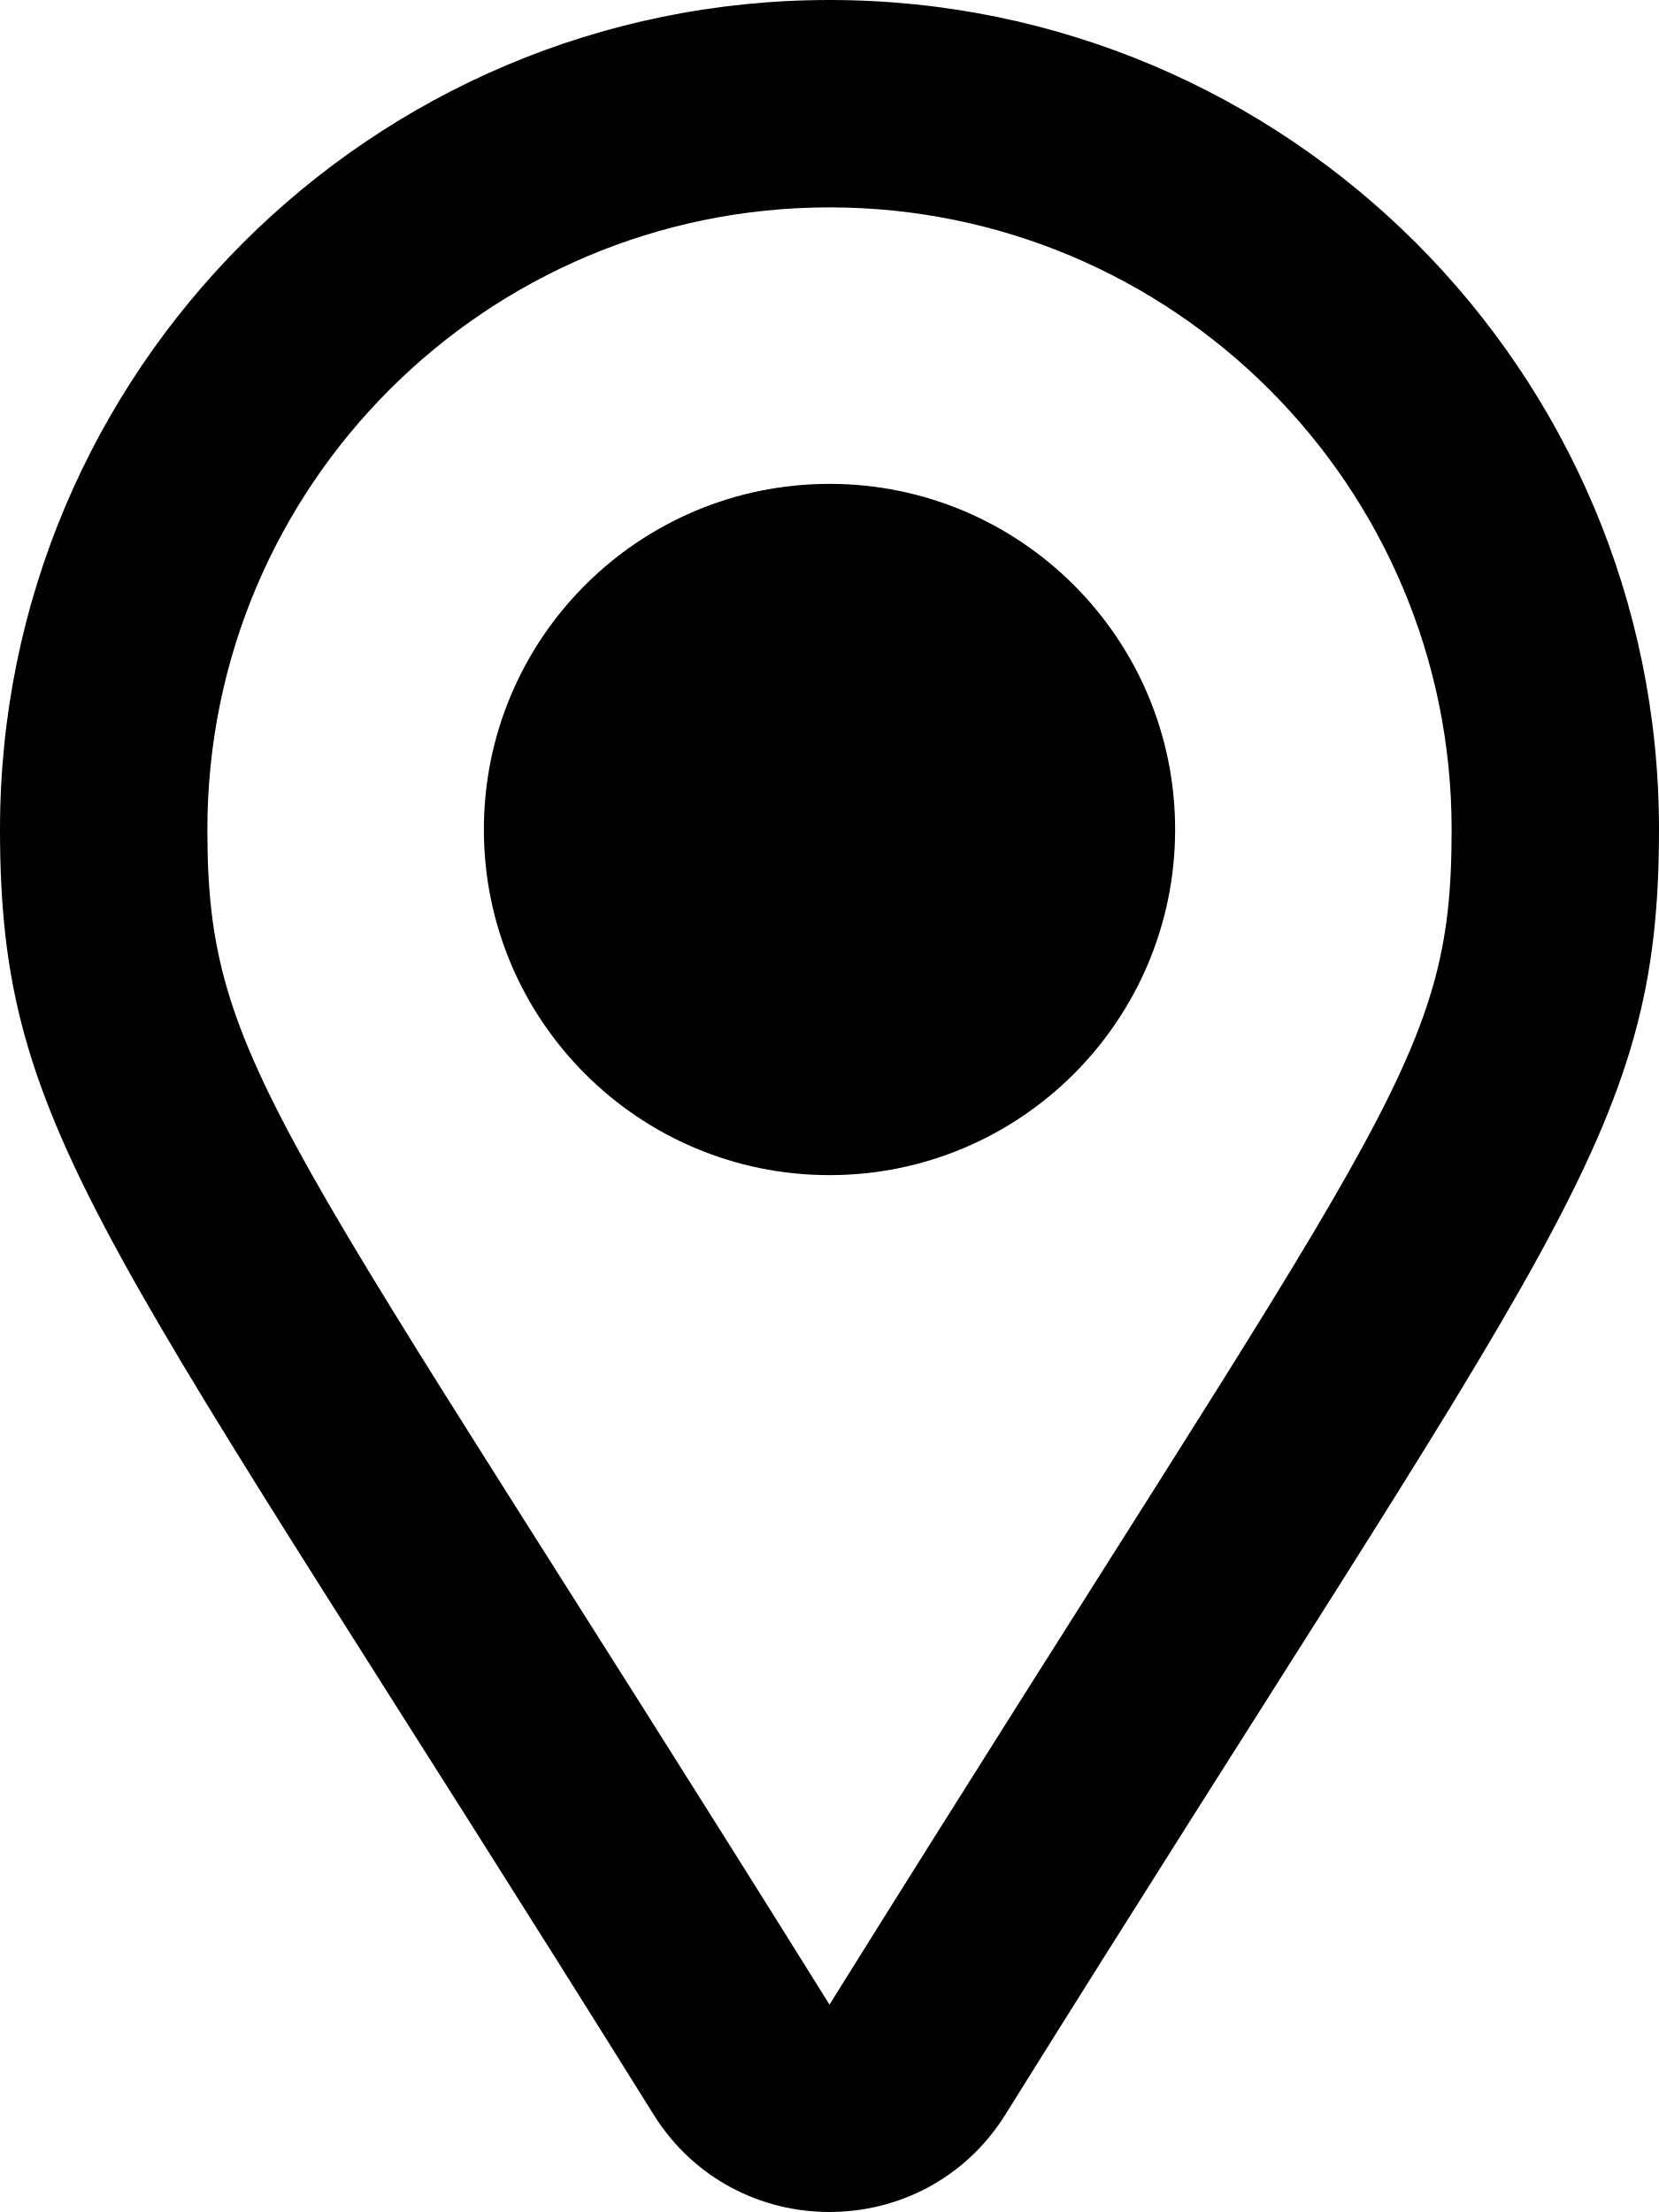
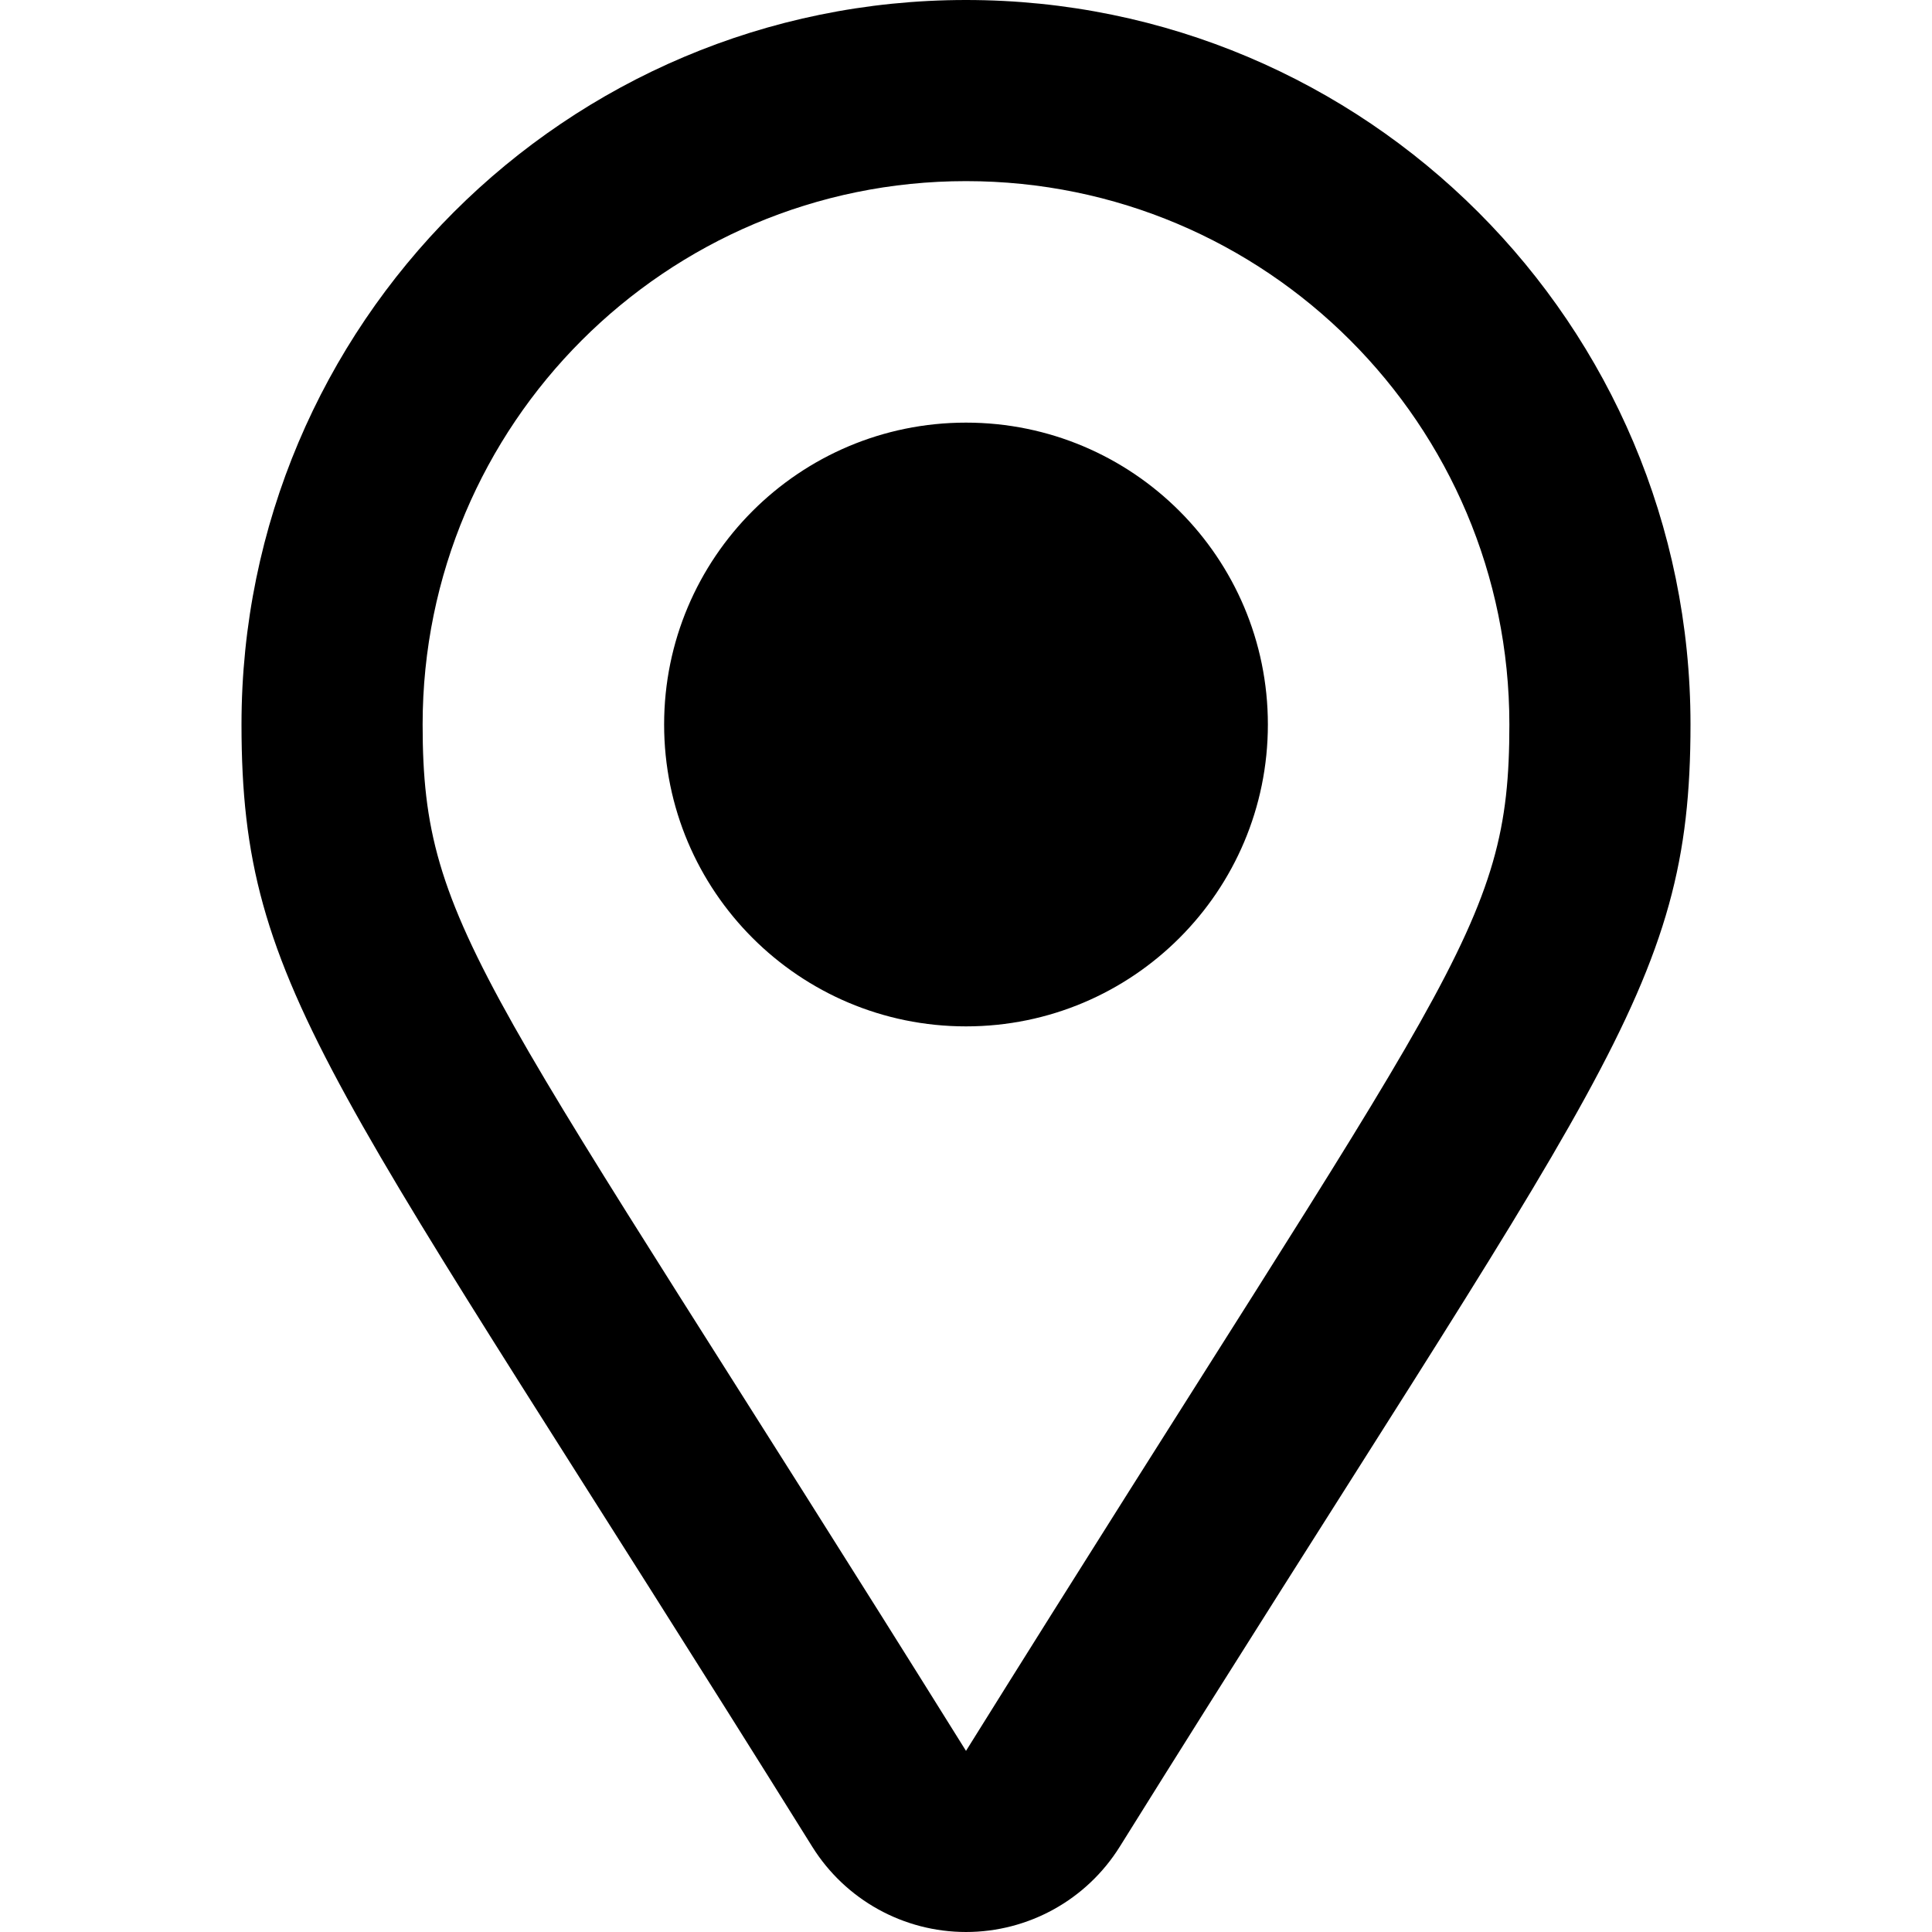
- <svg xmlns="http://www.w3.org/2000/svg" aria-hidden="true" focusable="false" data-prefix="far" data-icon="map-marker-alt" class="svg-inline--fa fa-map-marker-alt fa-w-12" role="img" viewBox="0 0 384 512">
-   <path d="M192 0C85.903 0 0 86.014 0 192c0 71.117 23.991 93.341 151.271 297.424 18.785 30.119 62.694 30.083 81.457 0C360.075 285.234 384 263.103 384 192 384 85.903 297.986 0 192 0zm0 464C64.576 259.686 48 246.788 48 192c0-79.529 64.471-144 144-144s144 64.471 144 144c0 54.553-15.166 65.425-144 272zm-80-272c0-44.183 35.817-80 80-80s80 35.817 80 80-35.817 80-80 80-80-35.817-80-80z" />
+ <svg xmlns="http://www.w3.org/2000/svg" width="40" height="40" viewBox="0 0 40 40">
+   <defs>
+     <style>.a{fill:none;}</style>
+   </defs>
+   <g transform="translate(-1313 -231)">
+     <rect class="a" width="40" height="40" transform="translate(1313 231)" />
+     <path d="M15,0A15,15,0,0,0,0,15c0,5.556,1.874,7.292,11.818,23.236a3.752,3.752,0,0,0,6.364,0C28.131,22.284,30,20.555,30,15A15,15,0,0,0,15,0Zm0,36.25C5.045,20.288,3.75,19.28,3.75,15a11.25,11.25,0,0,1,22.5,0C26.25,19.262,25.065,20.111,15,36.25ZM8.75,15A6.25,6.25,0,1,1,15,21.25,6.25,6.25,0,0,1,8.75,15Z" transform="translate(1318 231)" />
+   </g>
</svg>
